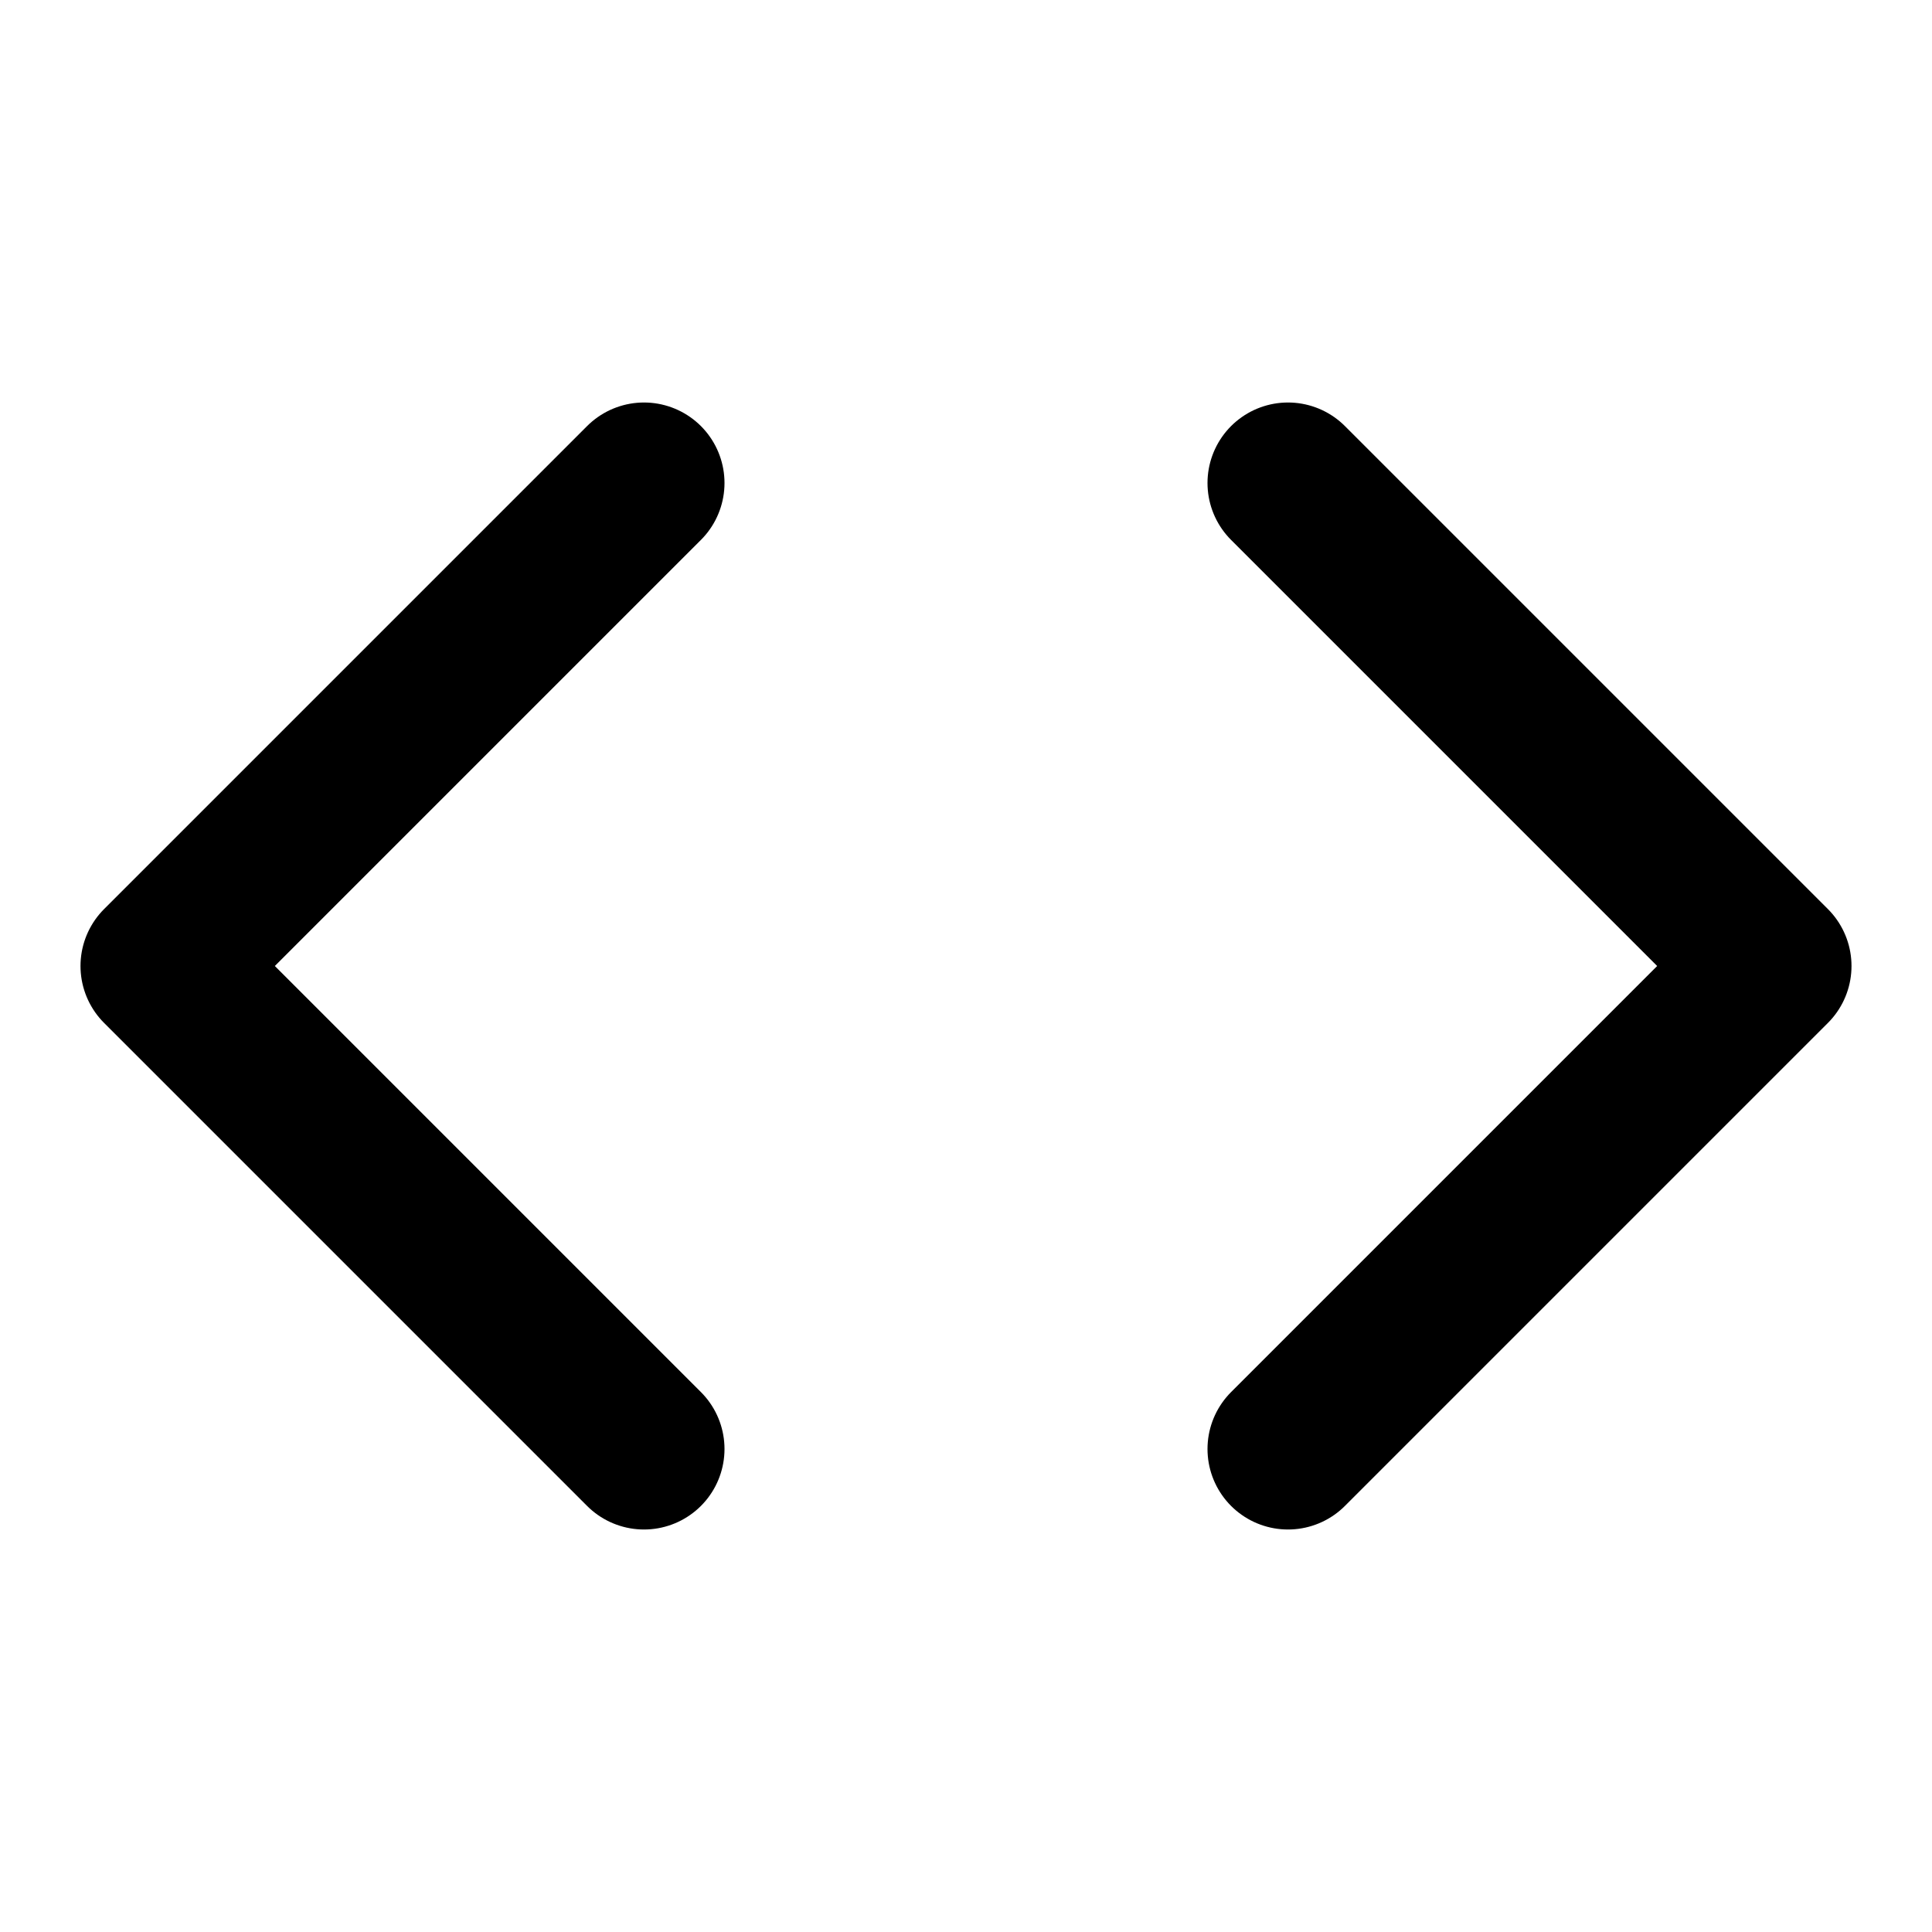
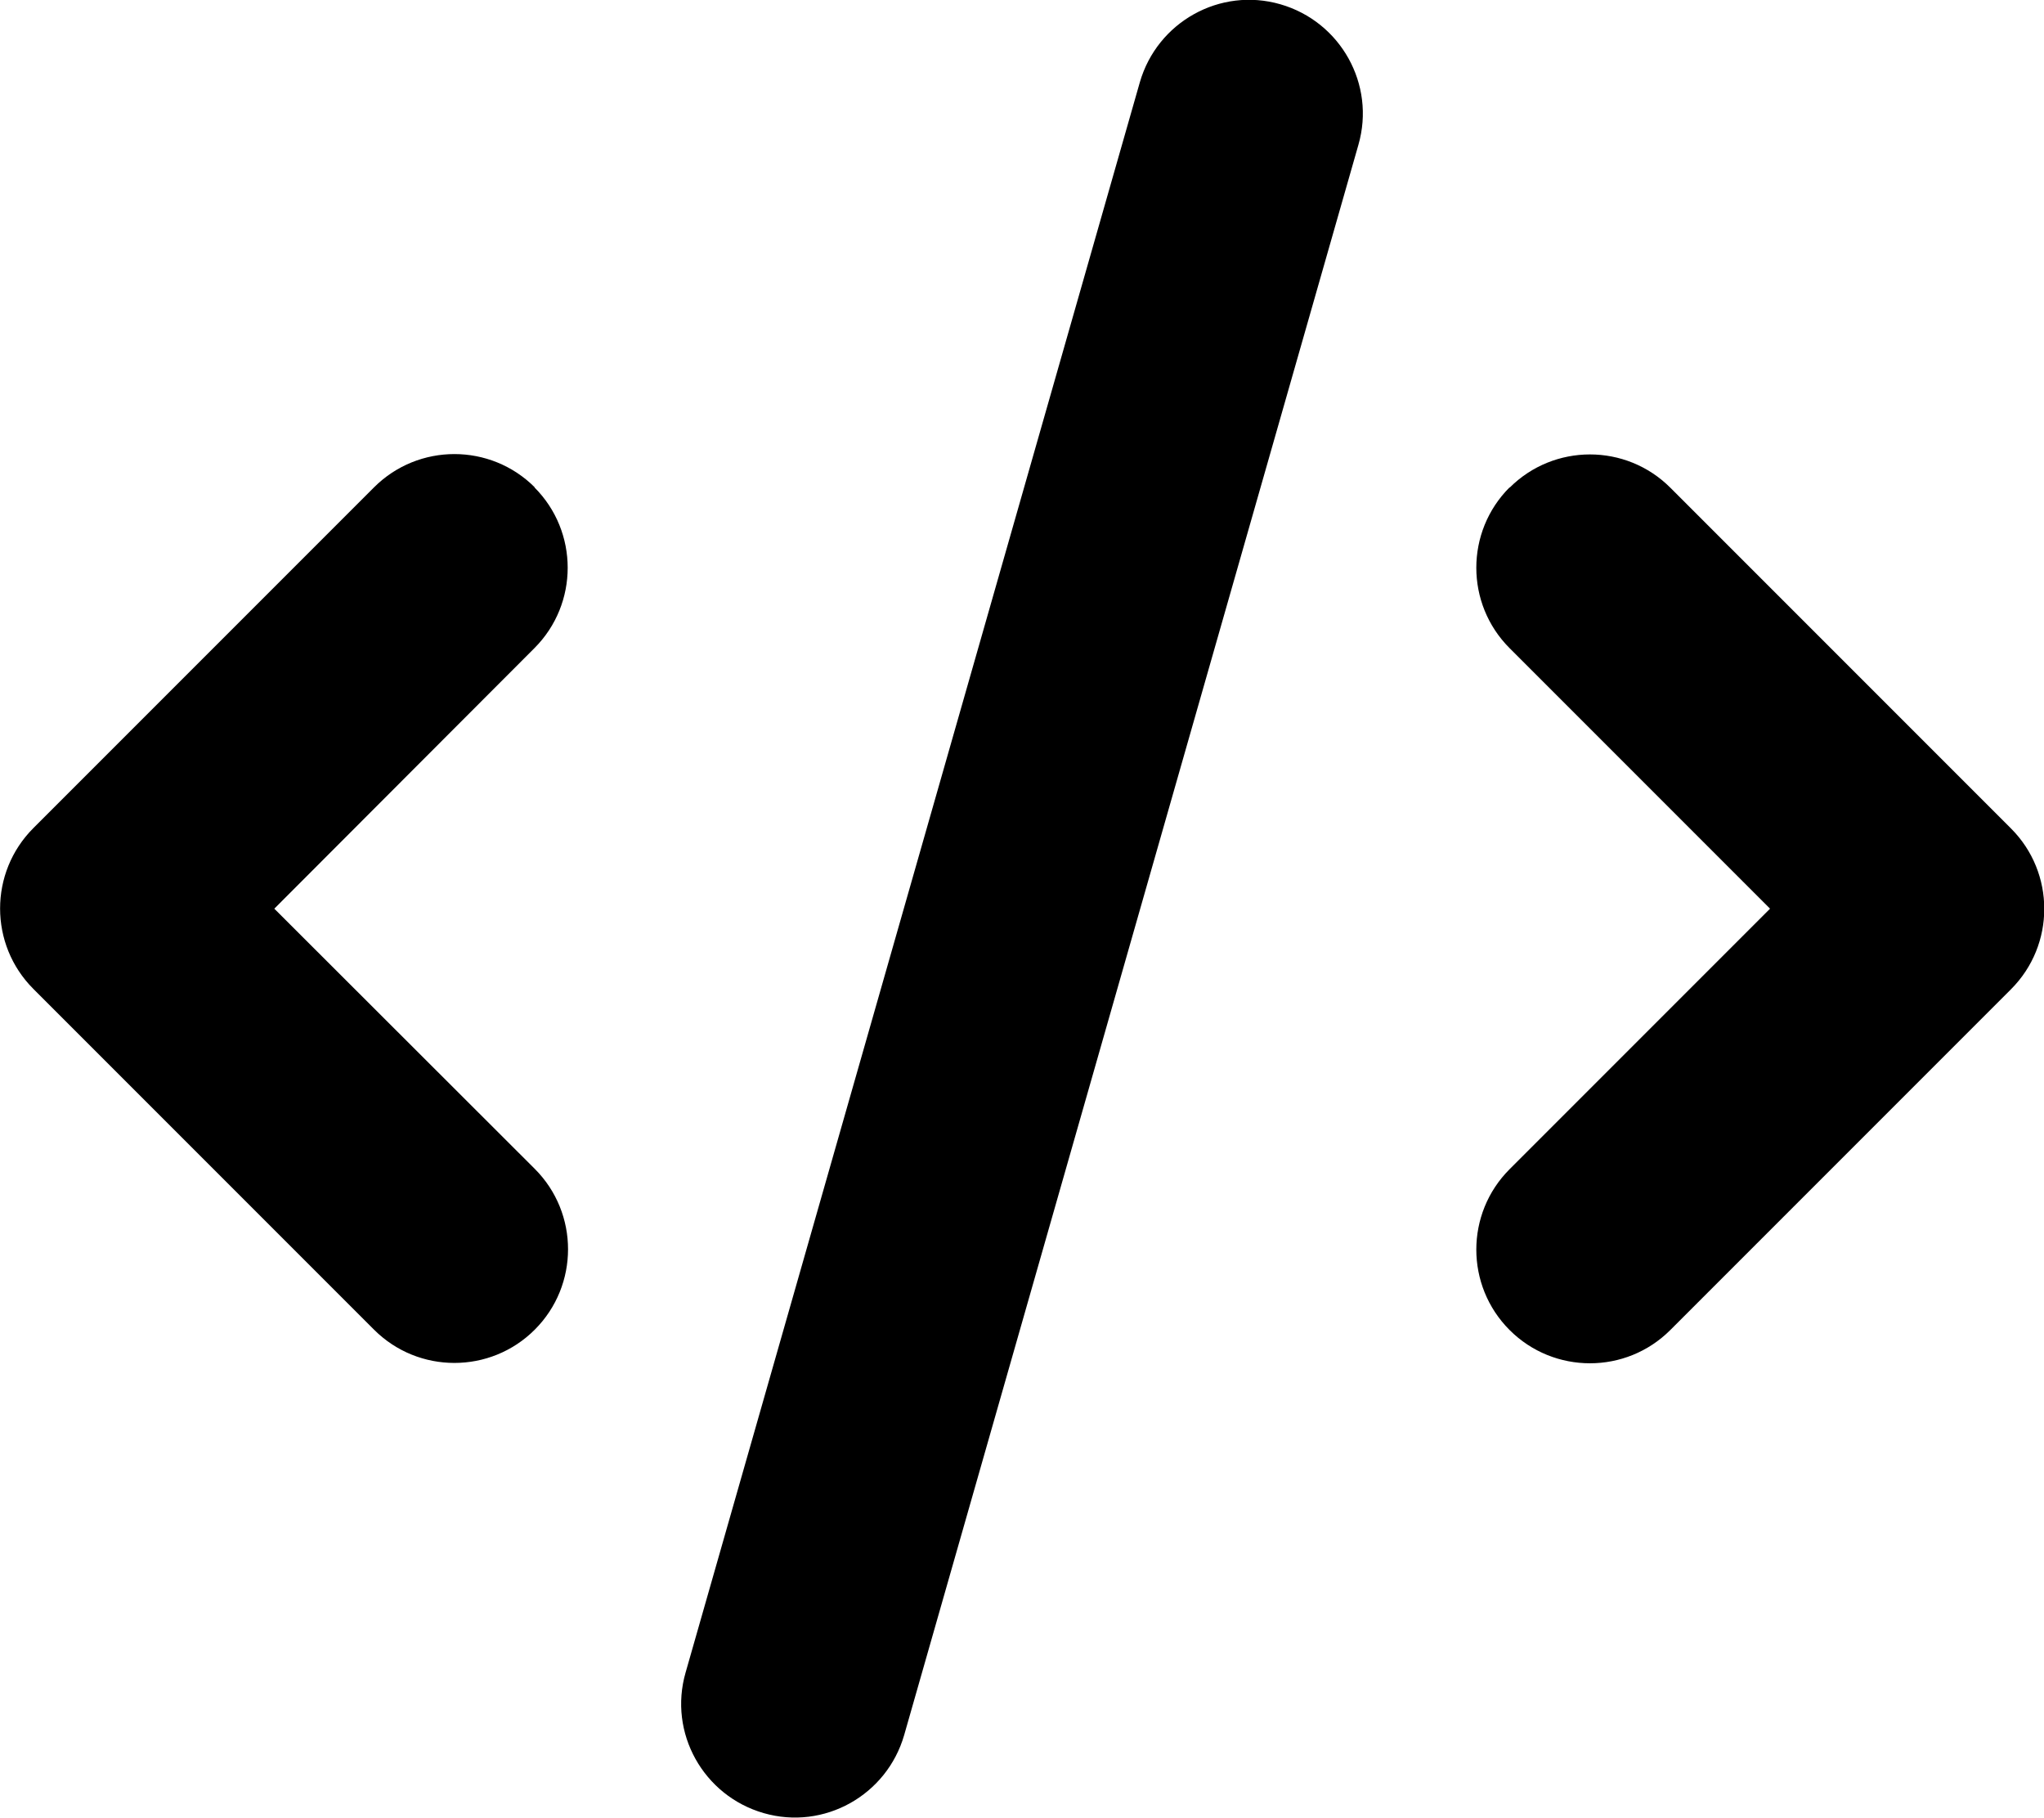
- <svg xmlns="http://www.w3.org/2000/svg" width="24" height="24" viewBox="0 0 24 24" fill="none" stroke="currentColor" stroke-width="2" stroke-linecap="round" stroke-linejoin="round" class="feather feather-code">
-   <polyline points="16 18 22 12 16 6" />
-   <polyline points="8 6 2 12 8 18" />
+ <svg xmlns="http://www.w3.org/2000/svg" viewBox="0 0 576 512">
+   <path fill="currentColor" d="M360.8 1.2c-17-4.9-34.7 5-39.6 22l-128 448c-4.9 17 5 34.7 22 39.6s34.7-5 39.6-22l128-448c4.9-17-5-34.7-22-39.6zm64.6 136.1c-12.5 12.5-12.5 32.8 0 45.3l73.4 73.4-73.4 73.4c-12.5 12.5-12.5 32.8 0 45.3s32.8 12.5 45.3 0l96-96c12.5-12.5 12.5-32.8 0-45.3l-96-96c-12.5-12.5-32.8-12.5-45.3 0zm-274.7 0c-12.5-12.5-32.8-12.5-45.3 0l-96 96c-12.5 12.5-12.5 32.8 0 45.3l96 96c12.5 12.5 32.8 12.5 45.3 0s12.5-32.8 0-45.3L77.3 256 150.6 182.6c12.5-12.5 12.5-32.8 0-45.3z" />
</svg>
